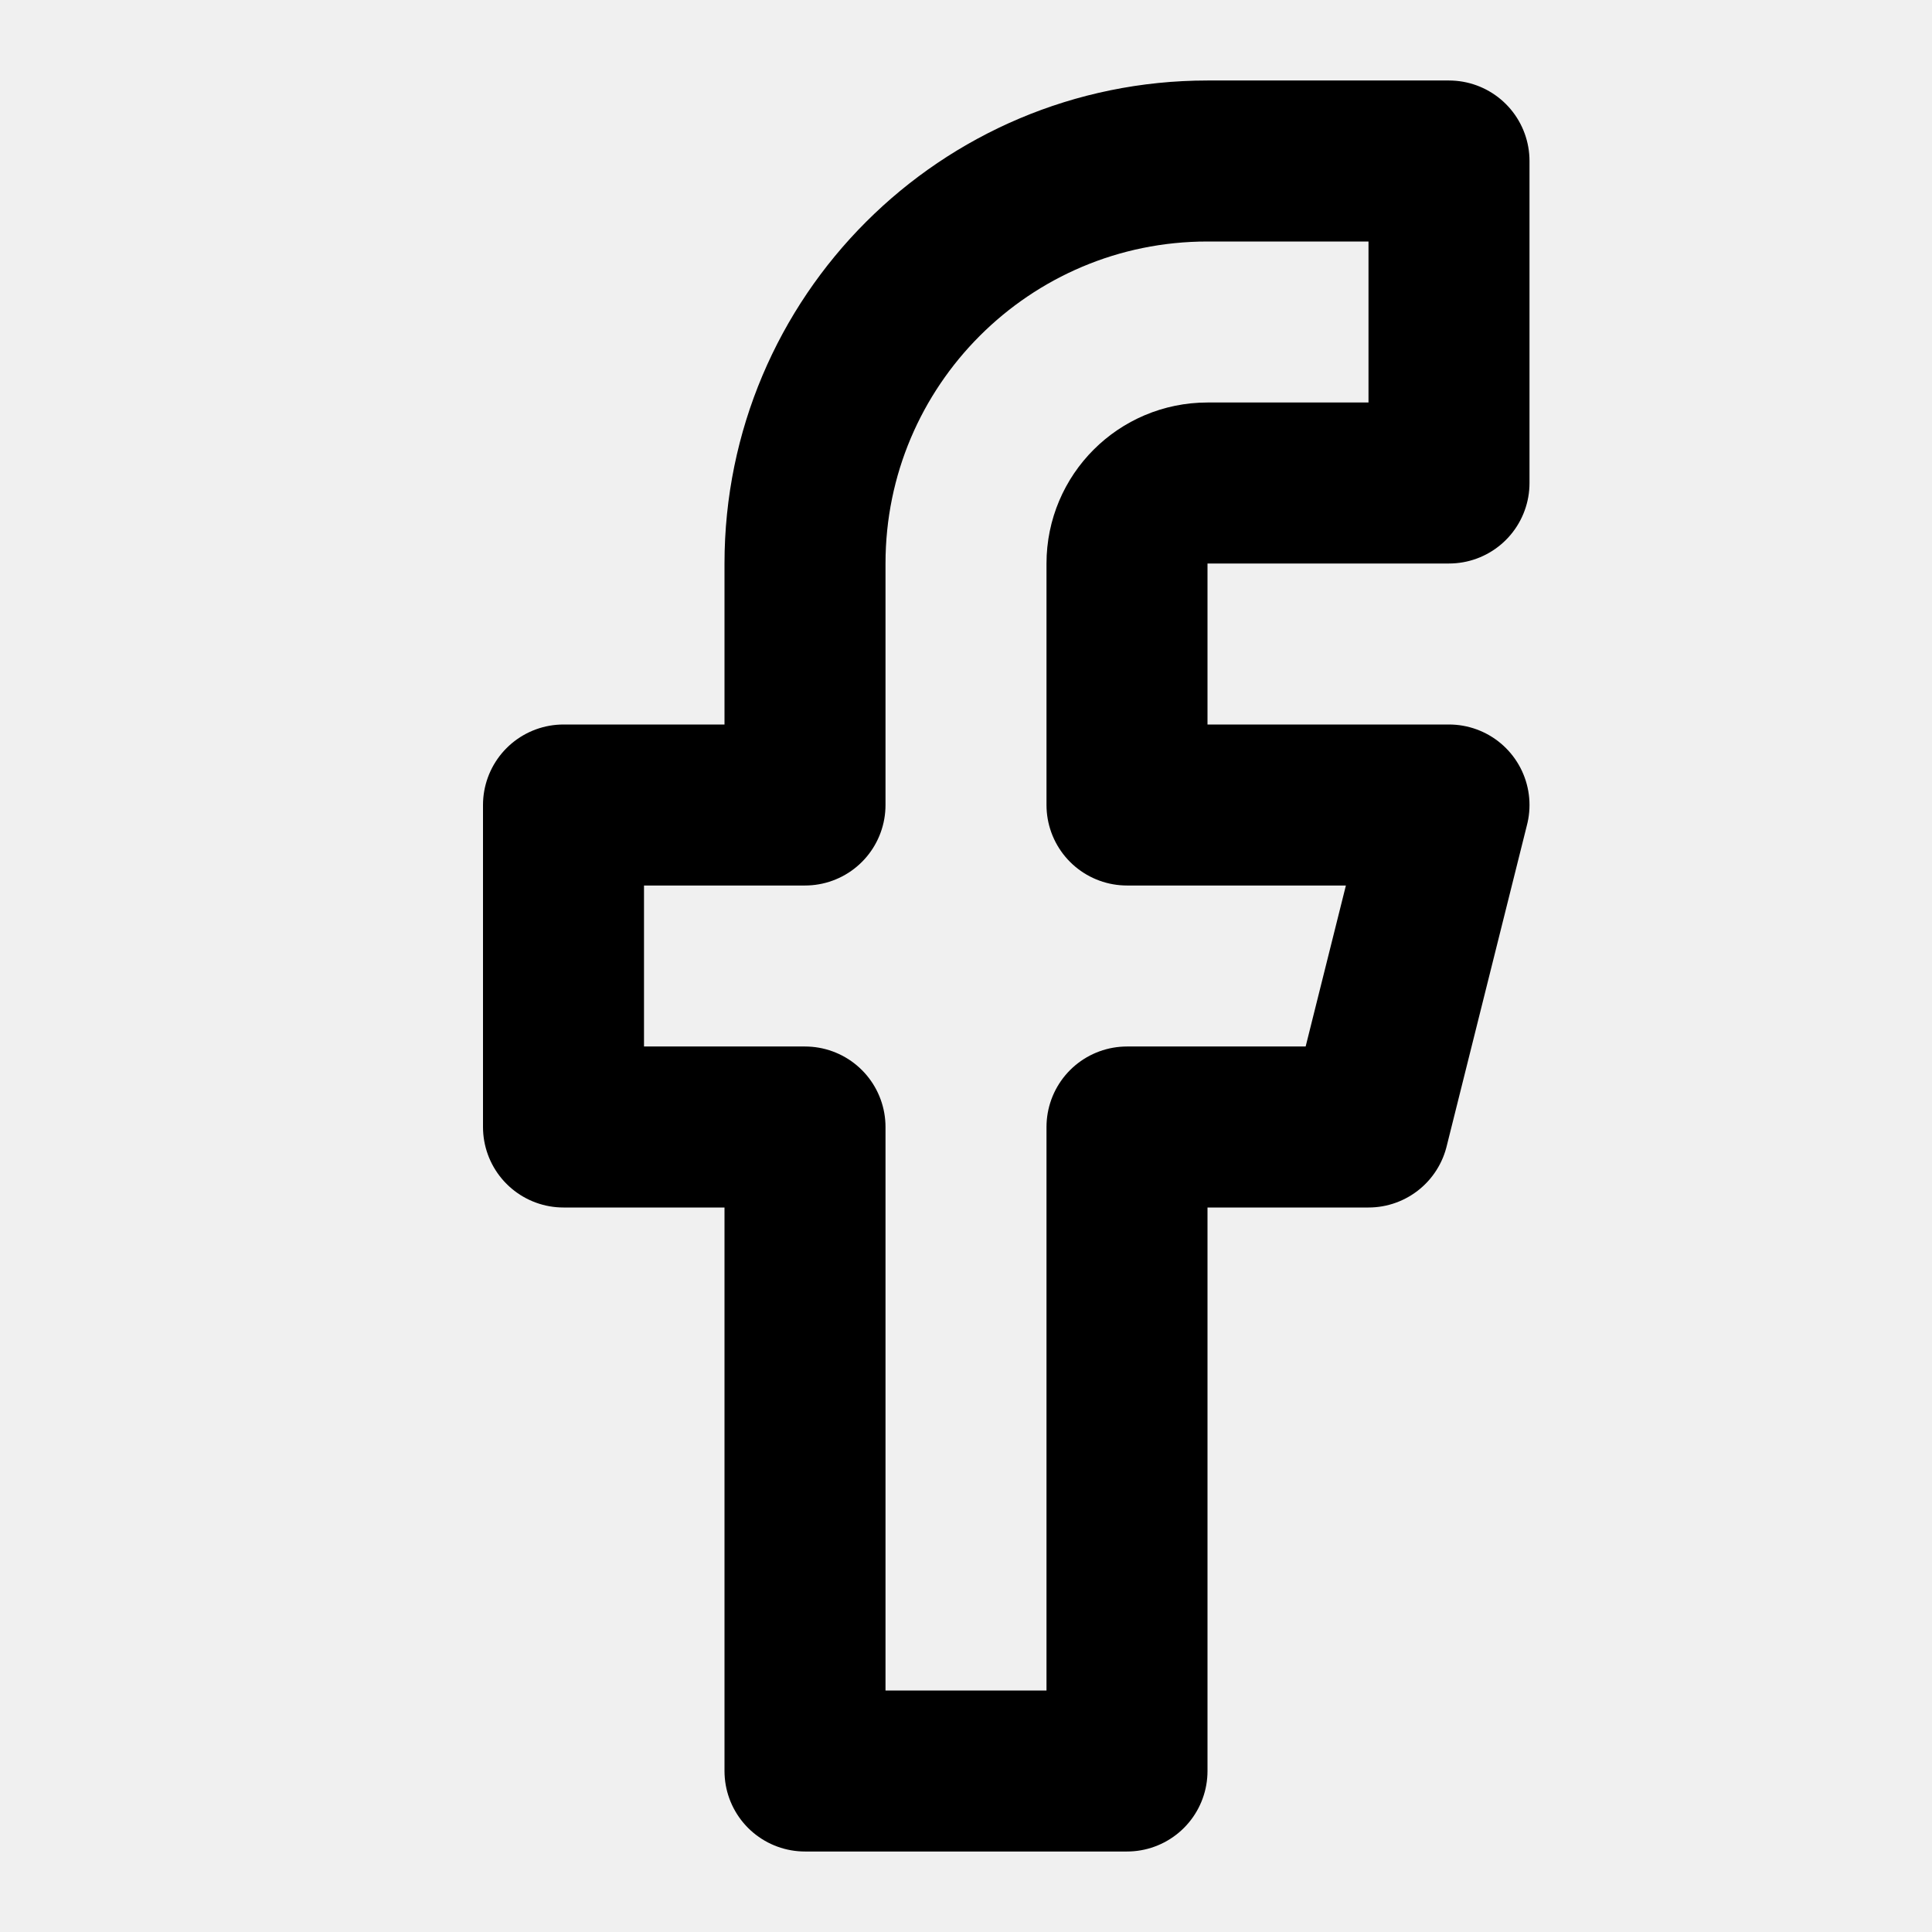
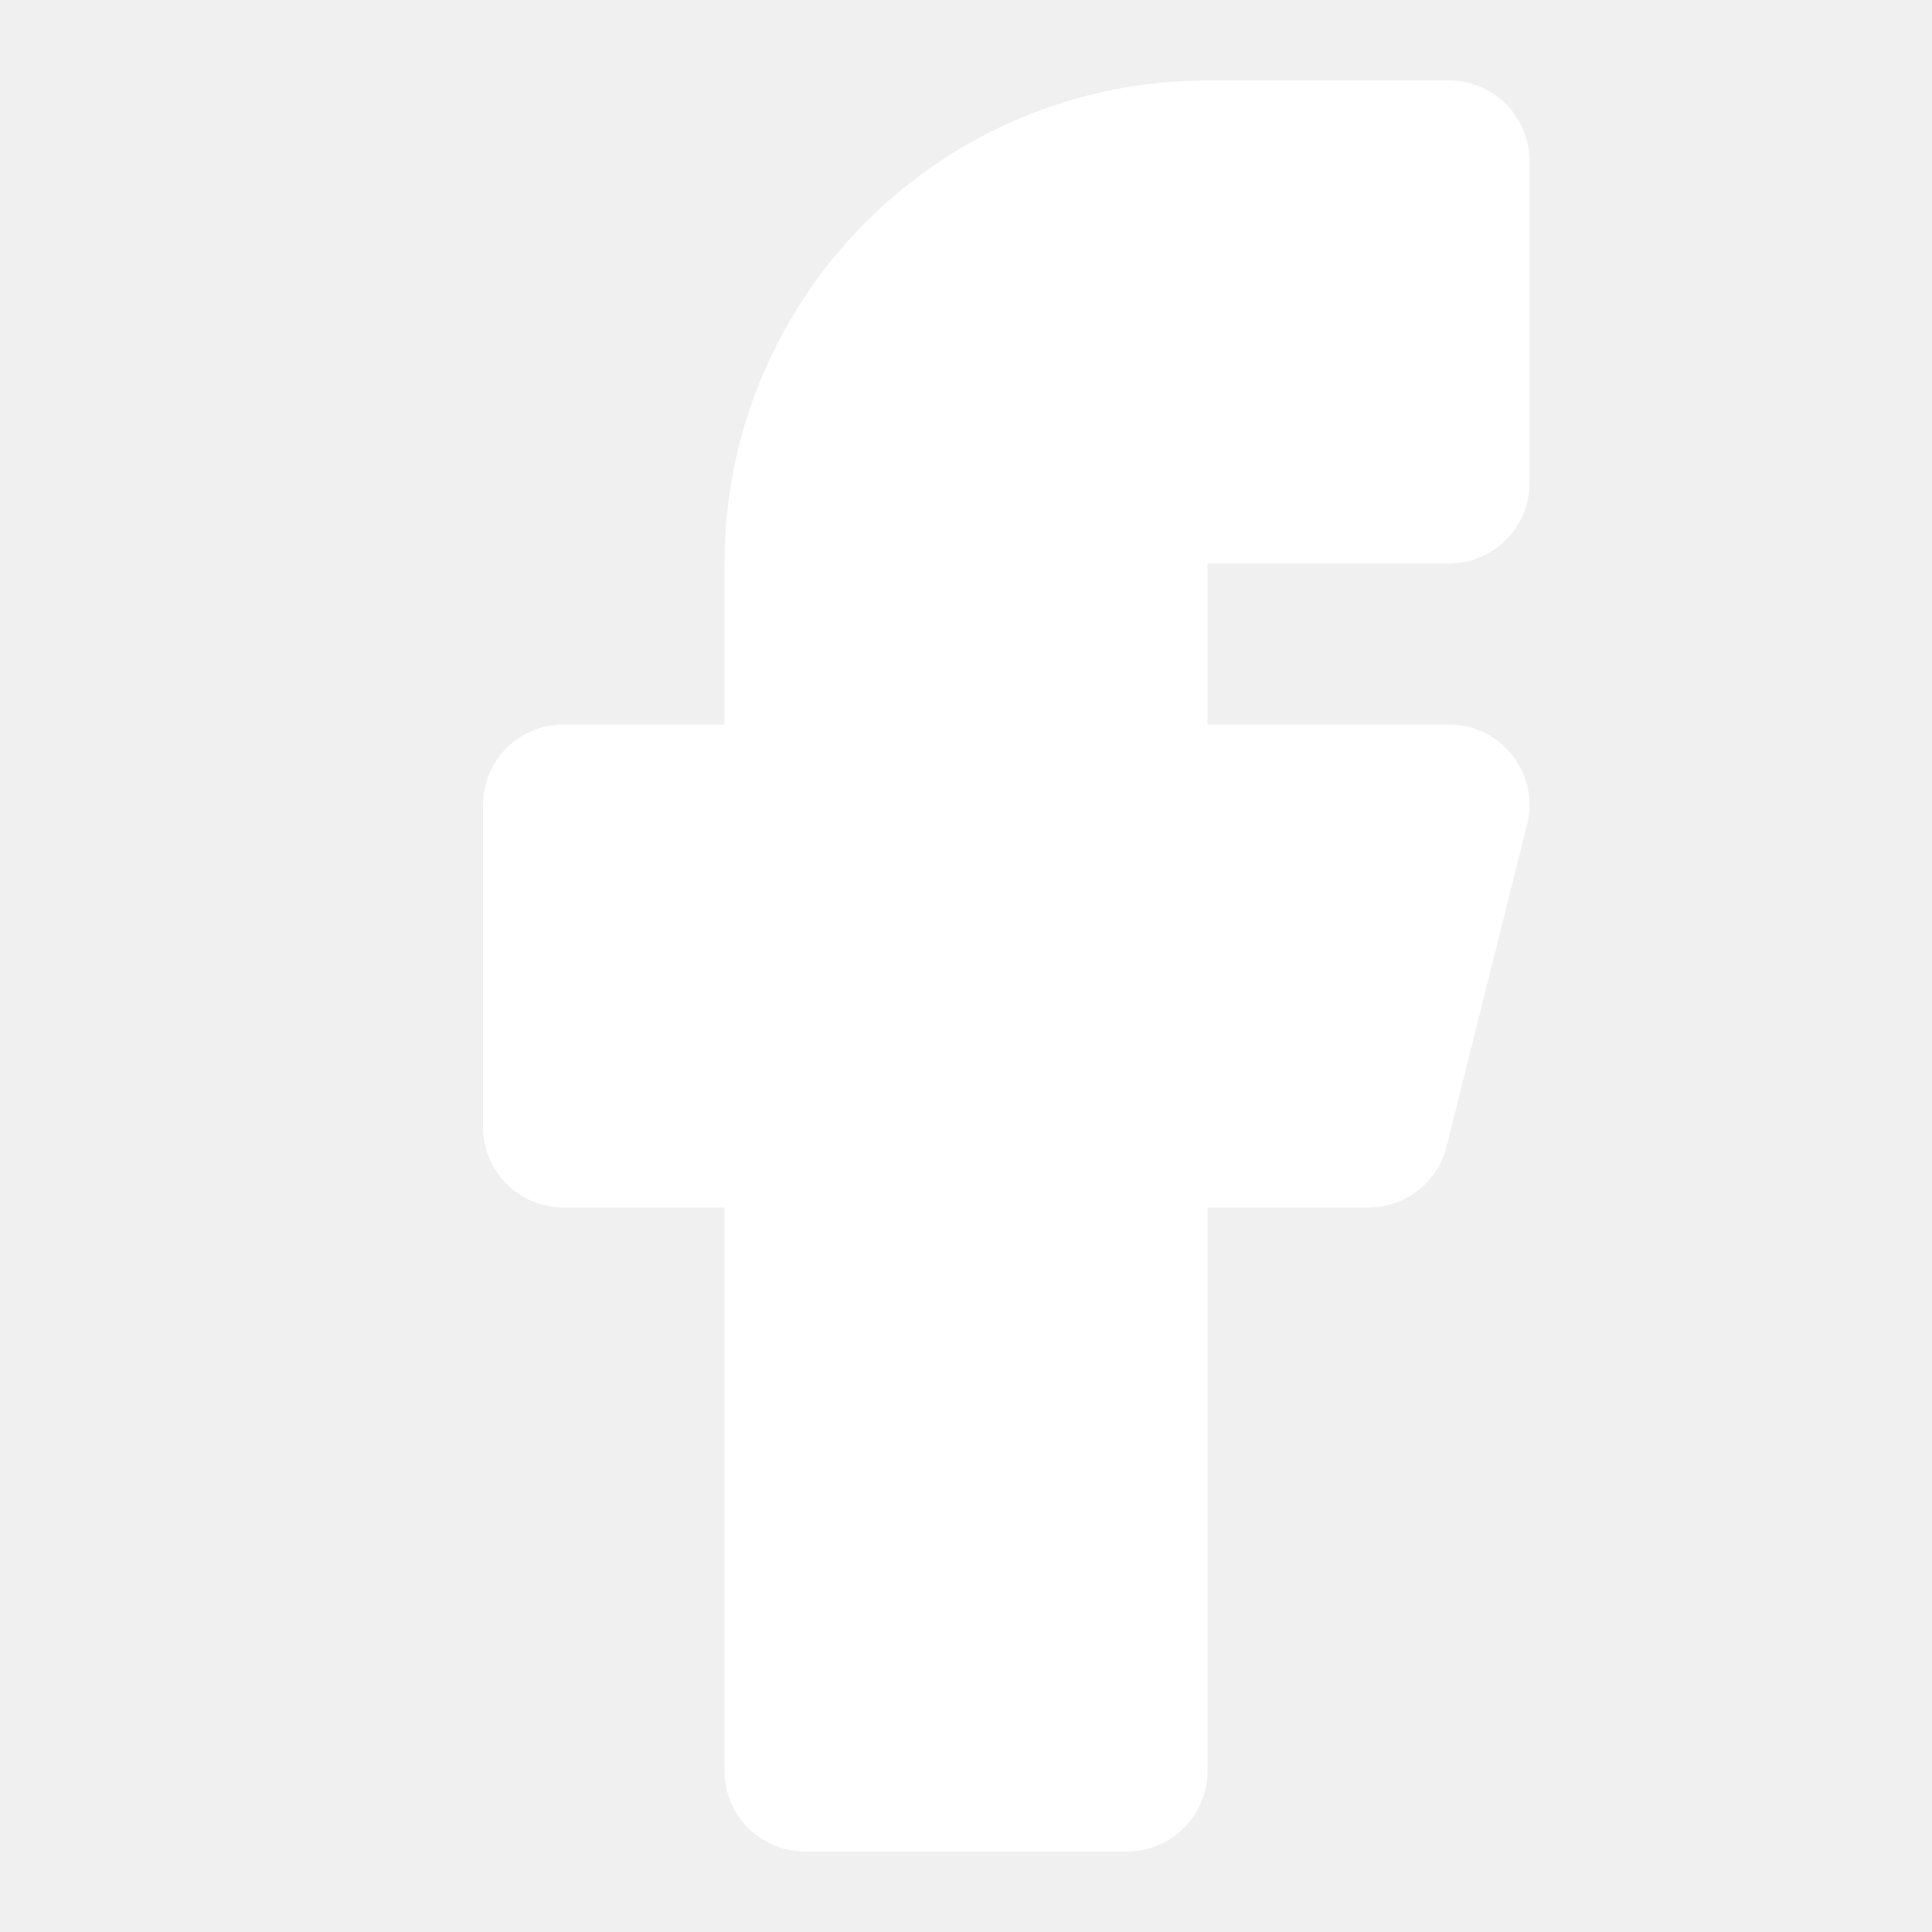
- <svg xmlns="http://www.w3.org/2000/svg" width="24" height="24" viewBox="0 0 24 24" fill="none" stroke="currentColor" stroke-width="2" stroke-linecap="round" stroke-linejoin="round" class="feather feather-facebook">
+ <svg xmlns="http://www.w3.org/2000/svg" width="24" height="24" viewBox="0 0 24 24" fill="#fff" stroke="#fff" stroke-width="2" stroke-linecap="round" stroke-linejoin="round" class="feather feather-facebook">
  <path d="M18 2h-3a5 5 0 0 0-5 5v3H7v4h3v8h4v-8h3l1-4h-4V7a1 1 0 0 1 1-1h3z" />
</svg>
